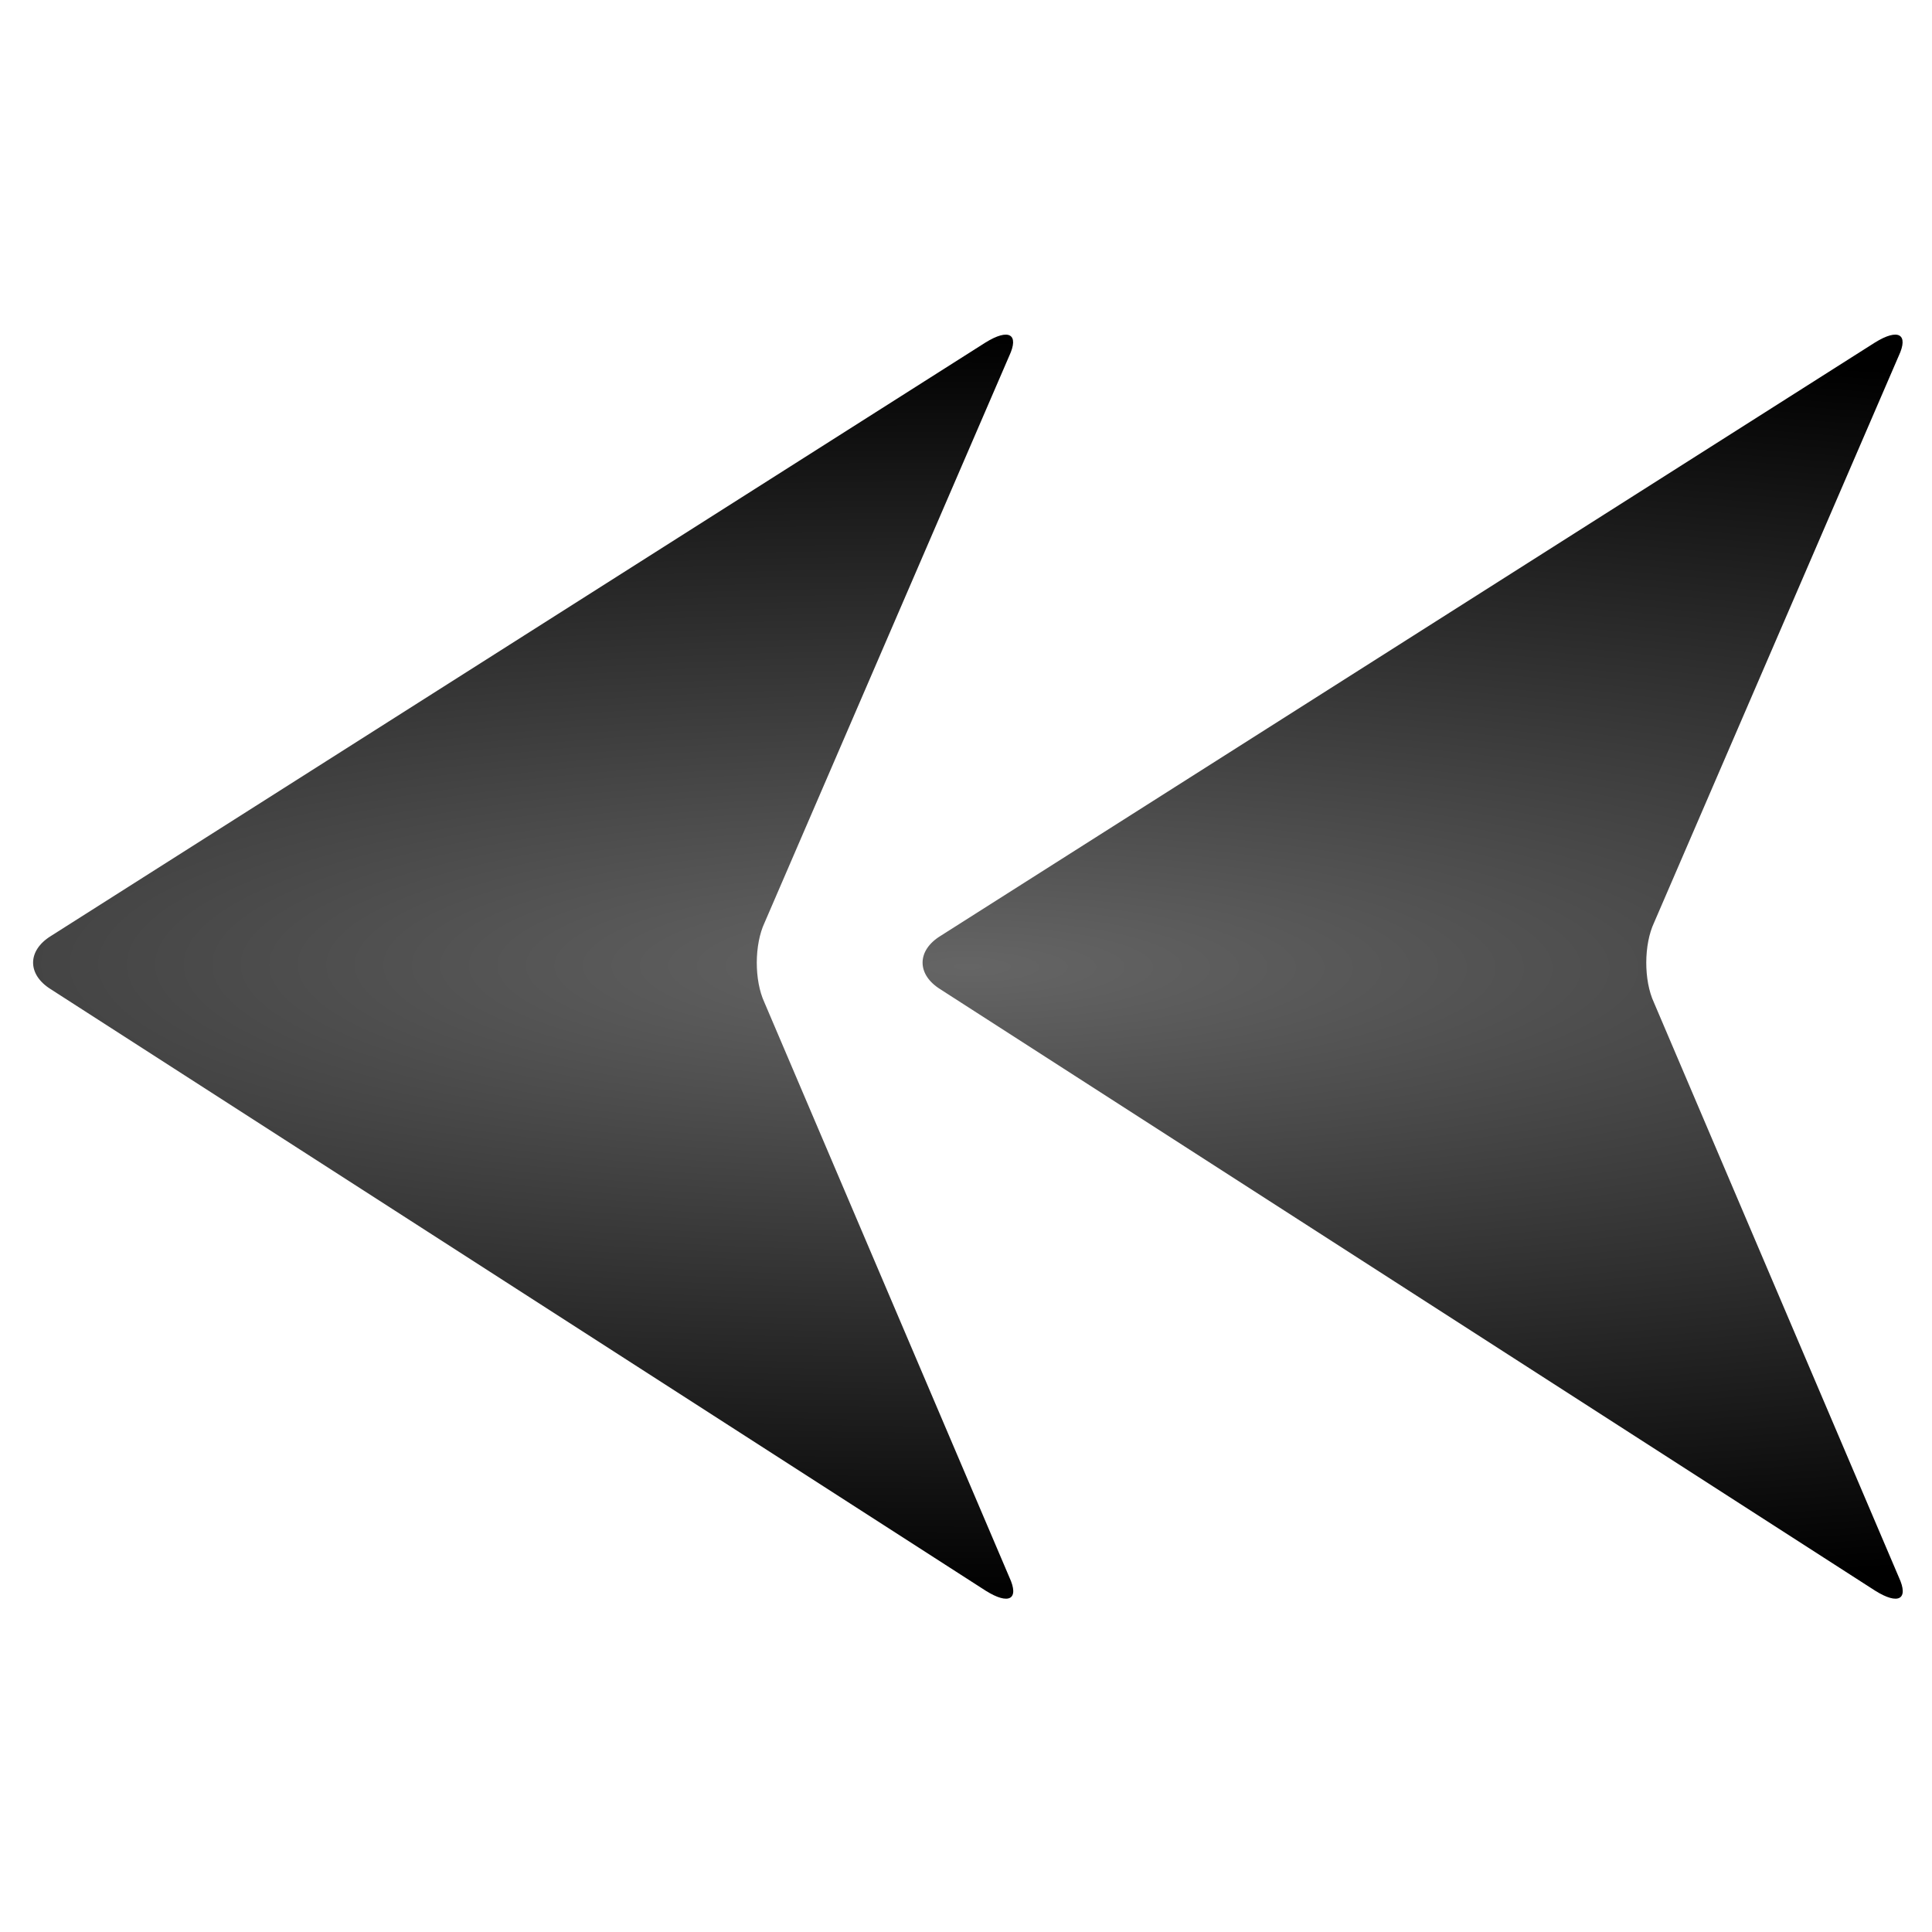
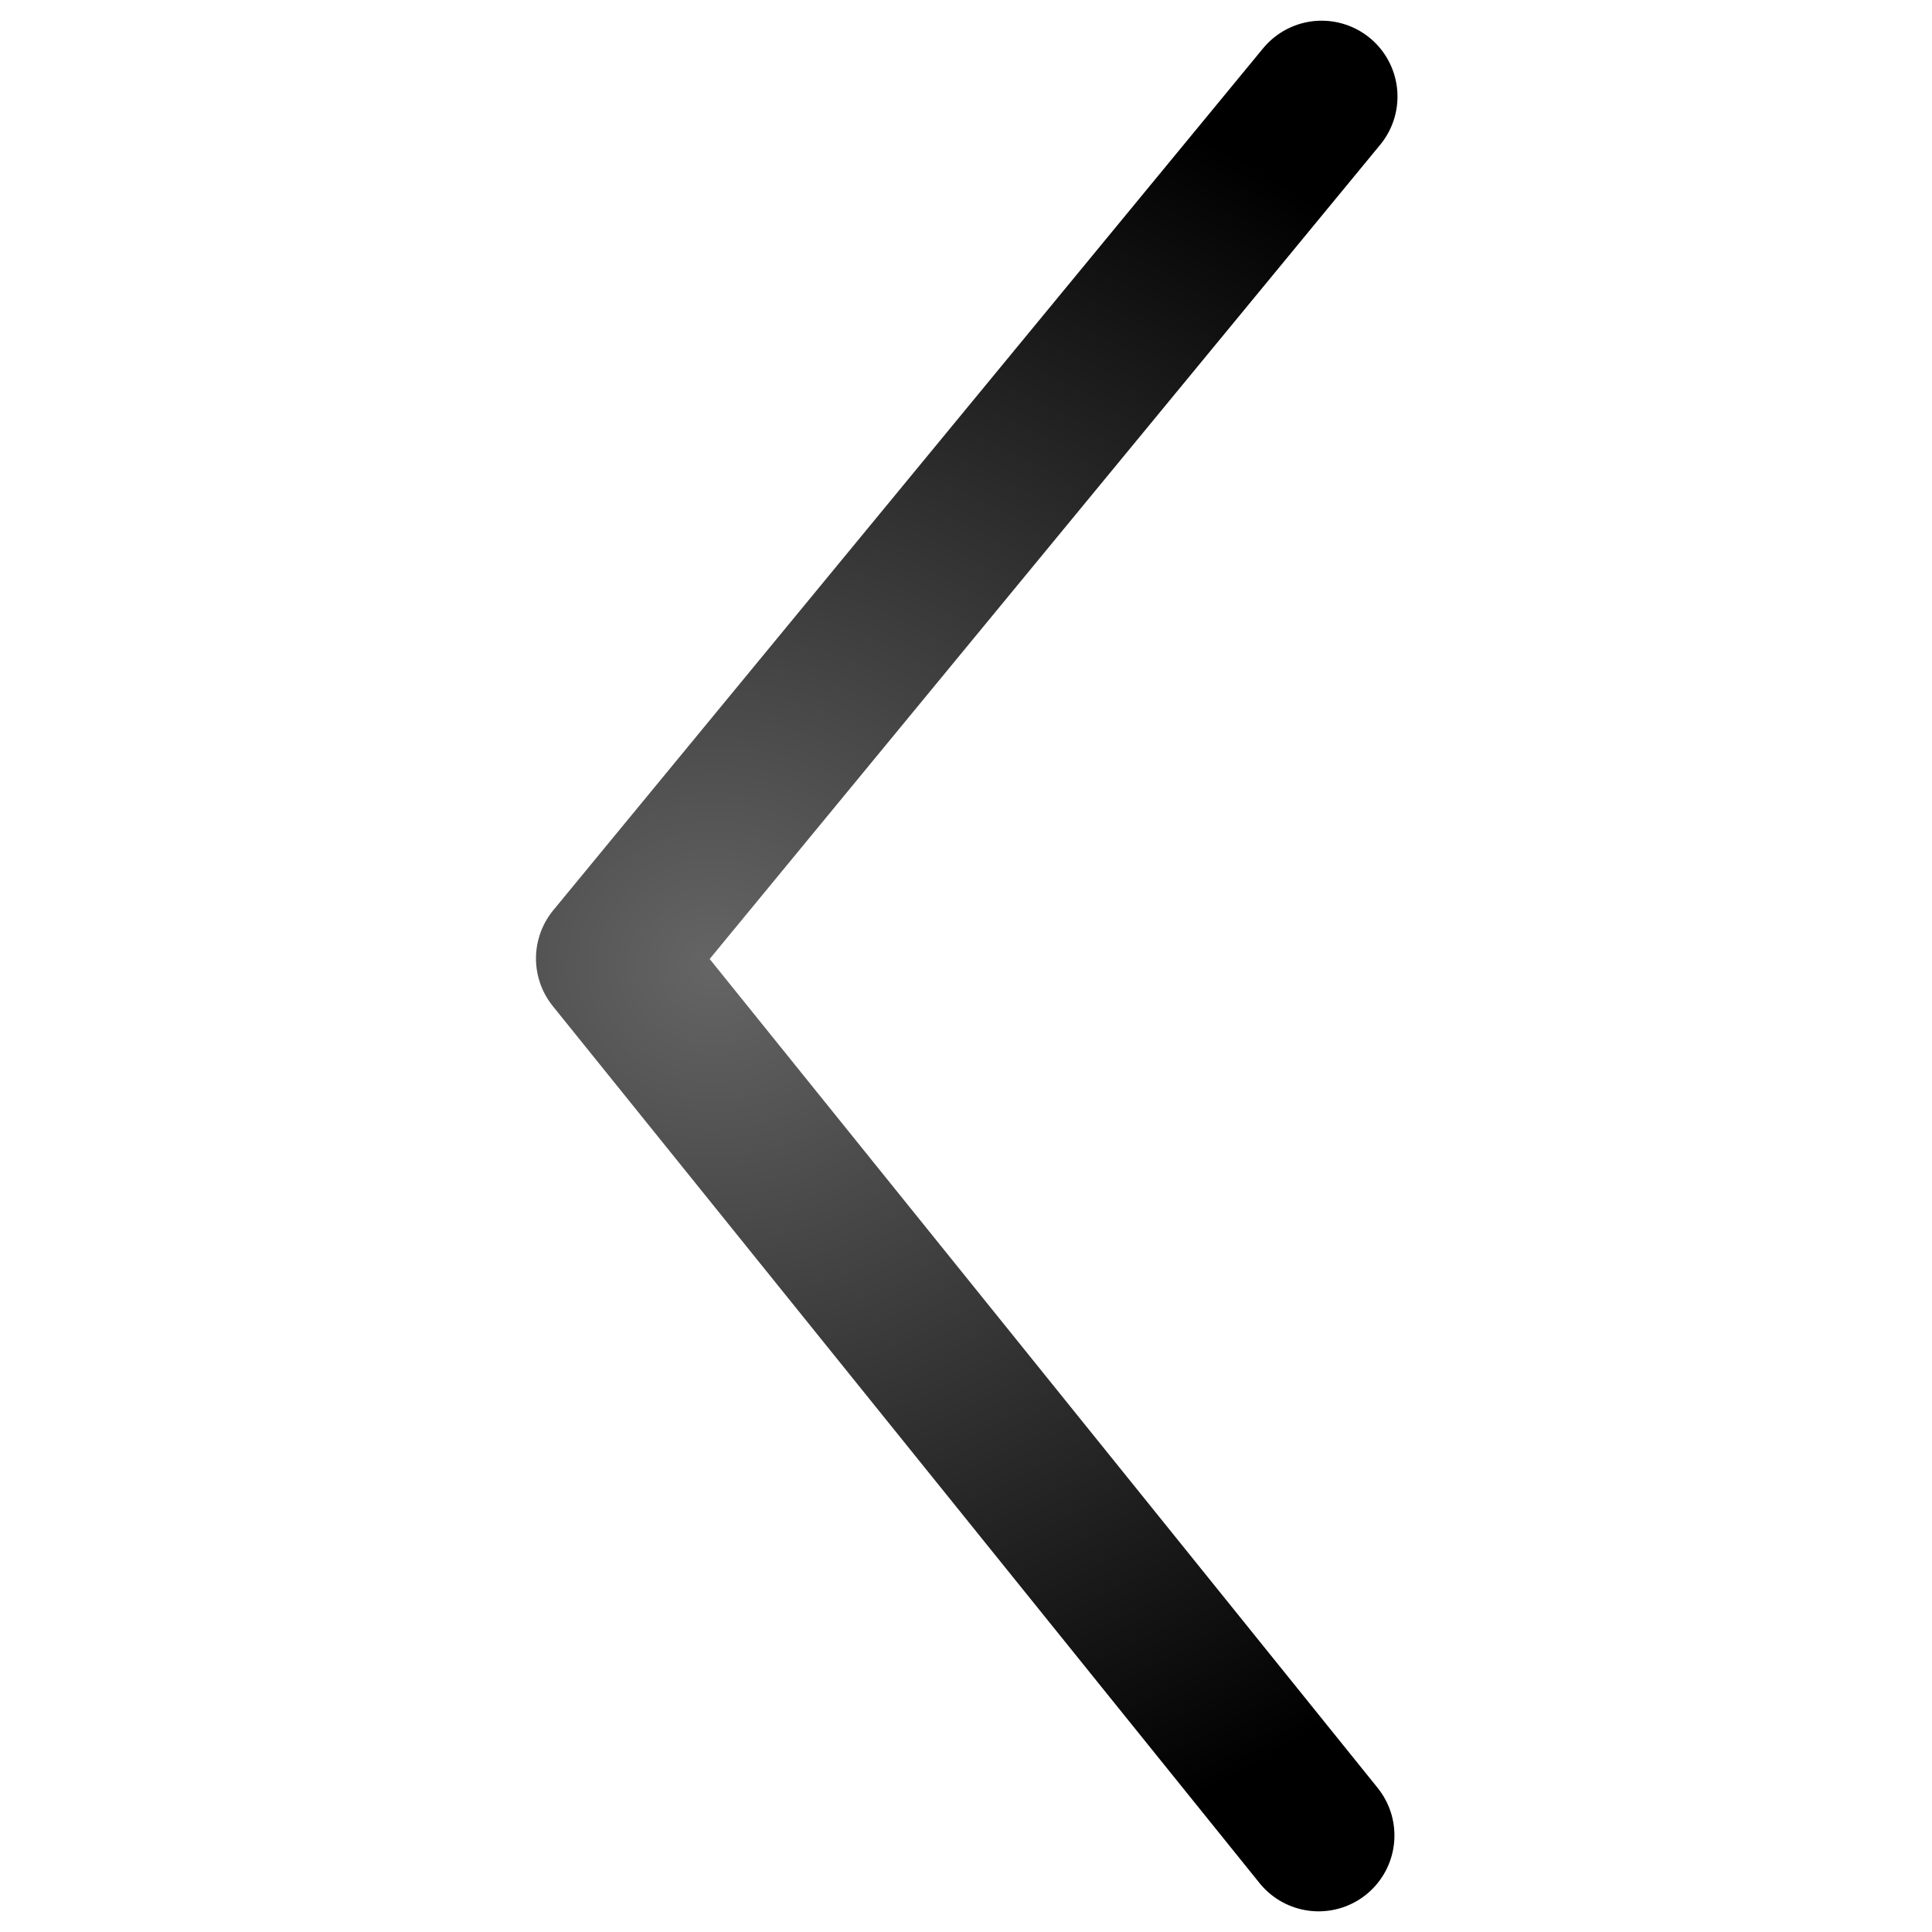
- <svg xmlns="http://www.w3.org/2000/svg" xmlns:xlink="http://www.w3.org/1999/xlink" version="1.1" id="Capa_1" x="0px" y="0px" viewBox="0 0 200 200" style="enable-background:new 0 0 200 200;" xml:space="preserve">
+ <svg xmlns="http://www.w3.org/2000/svg" xmlns:xlink="http://www.w3.org/1999/xlink" xml:space="preserve" style="enable-background:new 0 0 200 200;" viewBox="0 0 200 200" y="0px" x="0px" id="Capa_1" version="1.1">
  <defs id="defs11">
-     <linearGradient id="linearGradient837">
-       <stop style="stop-color:#656565;stop-opacity:1" offset="0" id="stop833" />
-       <stop style="stop-color:#000000;stop-opacity:1" offset="1" id="stop835" />
+     <linearGradient id="linearGradient870">
+       <stop id="stop866" offset="0" style="stop-color:#656565;stop-opacity:1" />
+       <stop id="stop868" offset="1" style="stop-color:#000000;stop-opacity:1" />
    </linearGradient>
-     <radialGradient xlink:href="#linearGradient837" id="radialGradient839" cx="100.199" cy="100.069" fx="100.199" fy="100.069" r="96.773" gradientTransform="matrix(-3.080849,-0.00875719,0.00192174,-0.6760834,408.7037,168.6017)" gradientUnits="userSpaceOnUse" />
+     <radialGradient gradientUnits="userSpaceOnUse" gradientTransform="matrix(2.368329,0.01900457,-0.01760941,2.194466,-99.22843,-120.8507)" r="44.592" fy="100.001" fx="73.805" cy="100.001" cx="73.805" id="radialGradient878" xlink:href="#linearGradient870" />
  </defs>
-   <g id="g831" style="fill-opacity:1;fill:url(#radialGradient839)">
-     <path style="fill:url(#radialGradient839);fill-opacity:1;stroke-width:0.994" d="m 5.233,102.389 96.795,62.274 c 2.419,1.521 3.52,0.902 2.461,-1.383 L 79.131,103.771 c -1.06,-2.284 -1.05,-5.986 0.022,-8.267 L 104.467,36.863 c 1.072,-2.281 -0.03,-2.907 -2.461,-1.398 L 5.256,96.903 c -2.431,1.509 -2.441,3.966 -0.022,5.486 z" id="path2" />
-     <path style="fill:url(#radialGradient839);fill-opacity:1;stroke-width:0.994" d="m 97.313,102.389 96.795,62.274 c 2.419,1.521 3.52,0.902 2.461,-1.383 l -25.359,-59.509 c -1.06,-2.284 -1.05,-5.986 0.022,-8.267 l 25.314,-58.642 c 1.072,-2.281 -0.03,-2.907 -2.461,-1.398 l -96.75,61.438 c -2.431,1.509 -2.441,3.966 -0.022,5.486 z" id="path4" />
-   </g>
+   <text id="text846" y="-37.288" x="-35.593" style="font-style:normal;font-weight:normal;font-size:40px;line-height:1.25;font-family:sans-serif;fill:#000000;fill-opacity:1;stroke:none" xml:space="preserve">
+     <tspan y="-37.288" x="-35.593" id="tspan844" />
+   </text>
+   <path id="path848" d="M 136.816,9.994 63.336,99.219 136.5,190.009" style="fill:none;stroke:url(#radialGradient878);stroke-width:15.704;stroke-linecap:round;stroke-linejoin:round;stroke-opacity:1;stroke-miterlimit:4;stroke-dasharray:none;fill-opacity:1" />
</svg>
